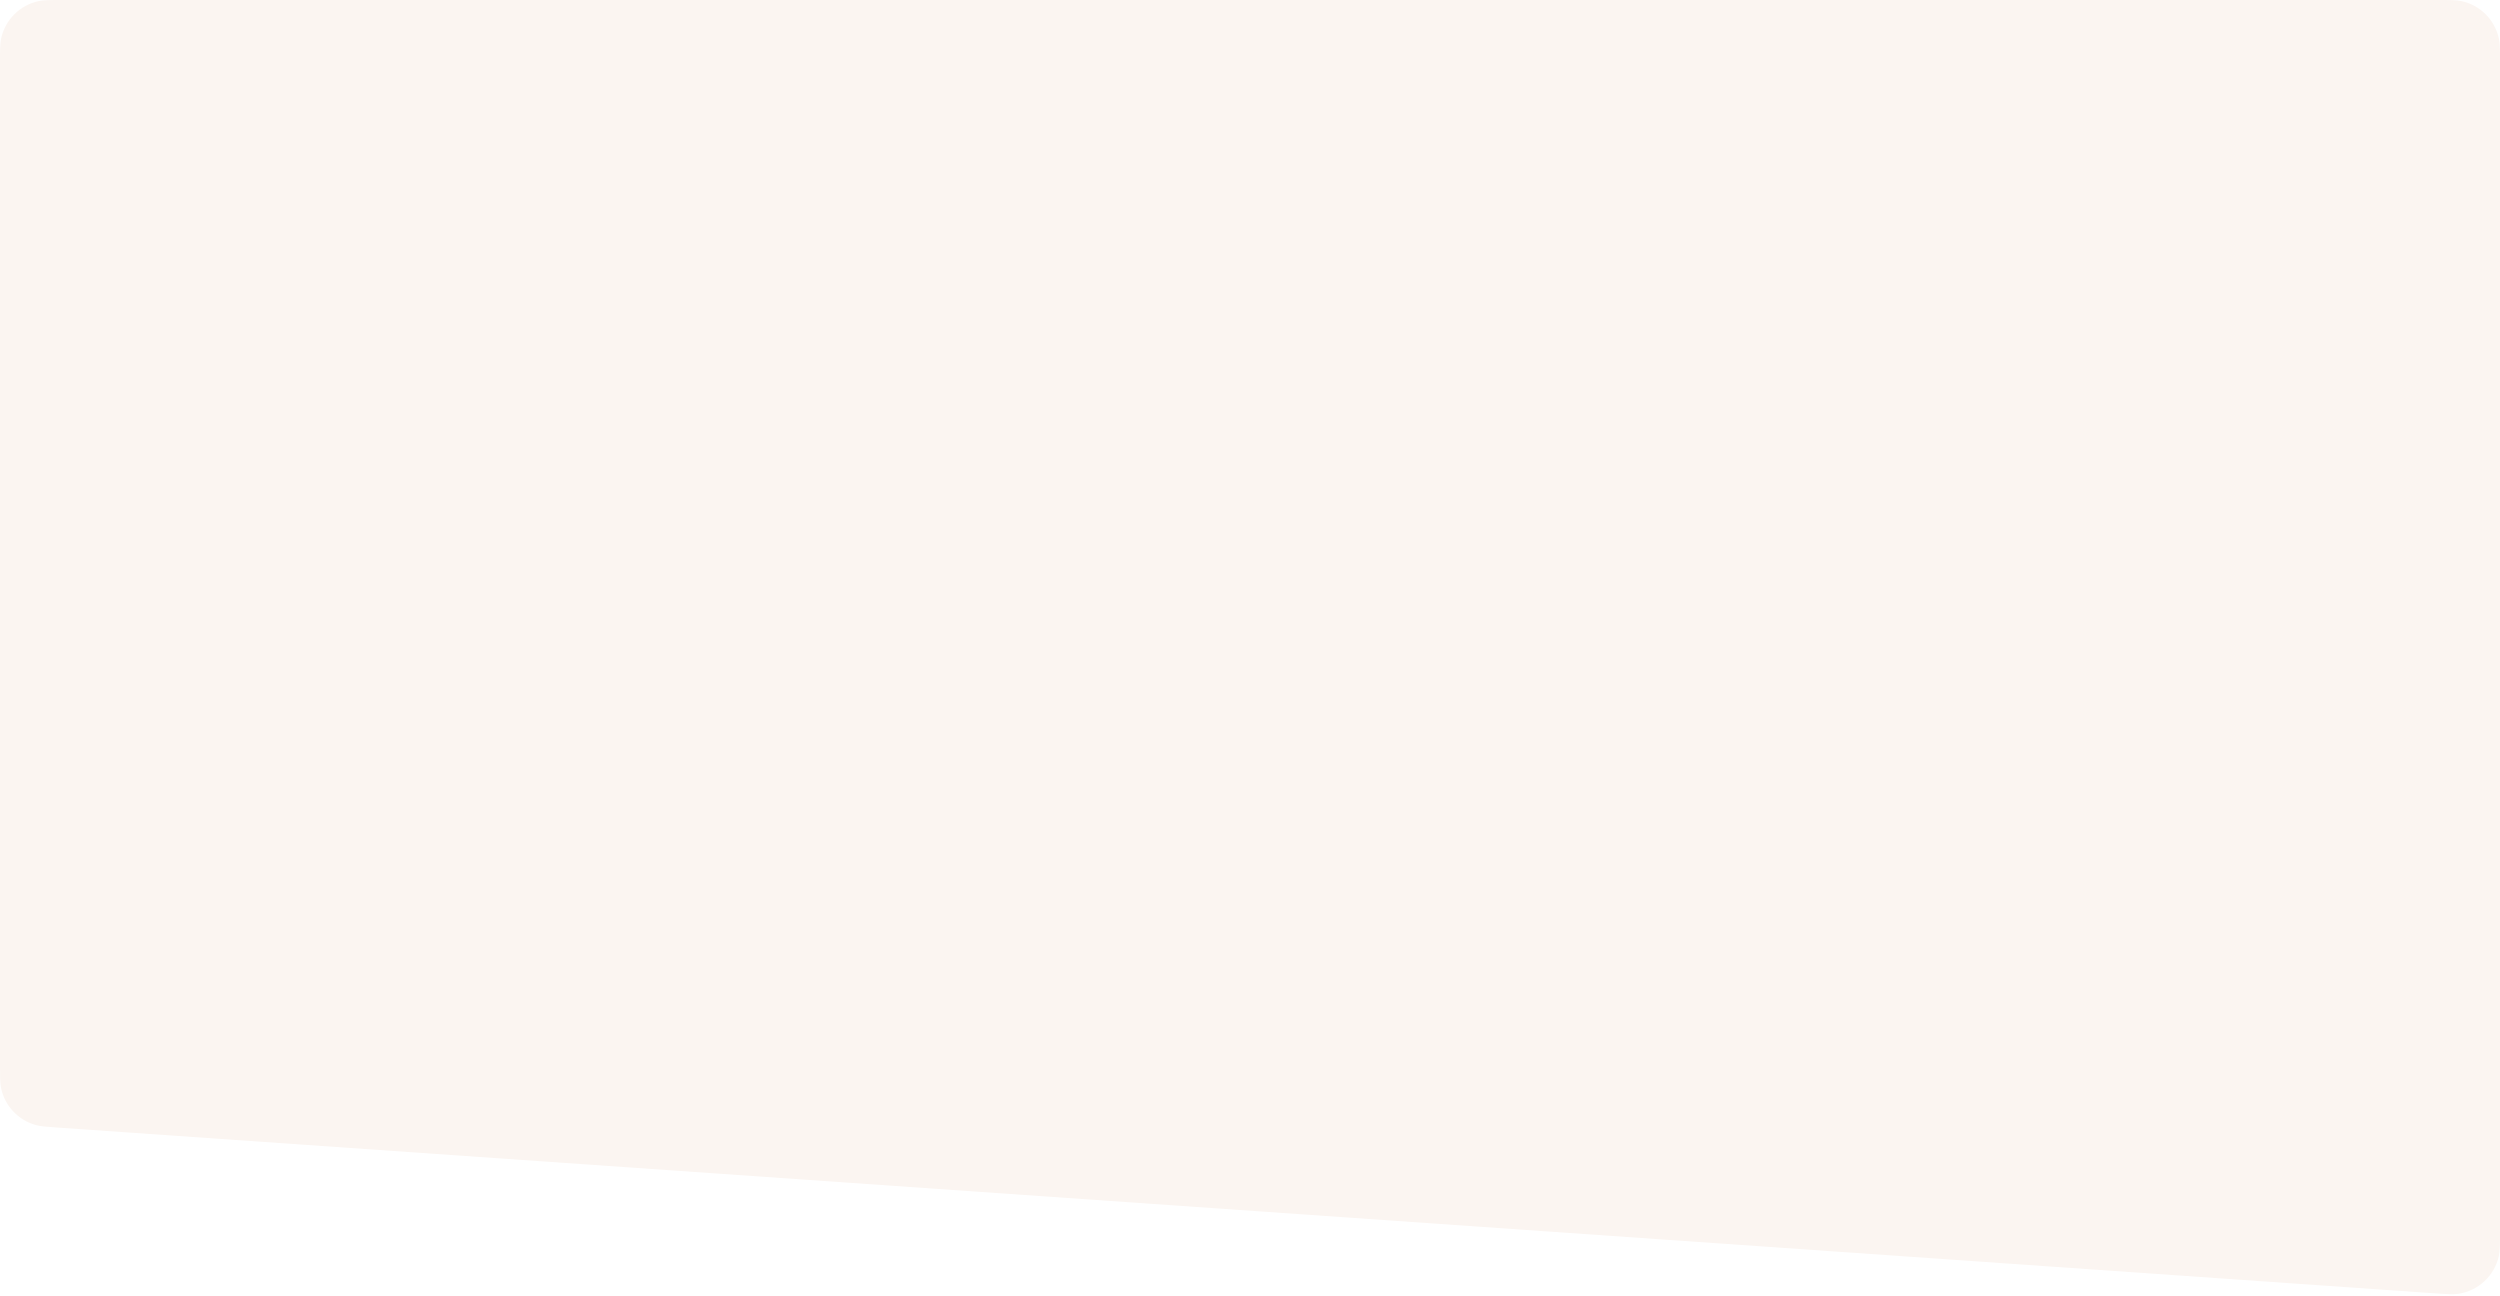
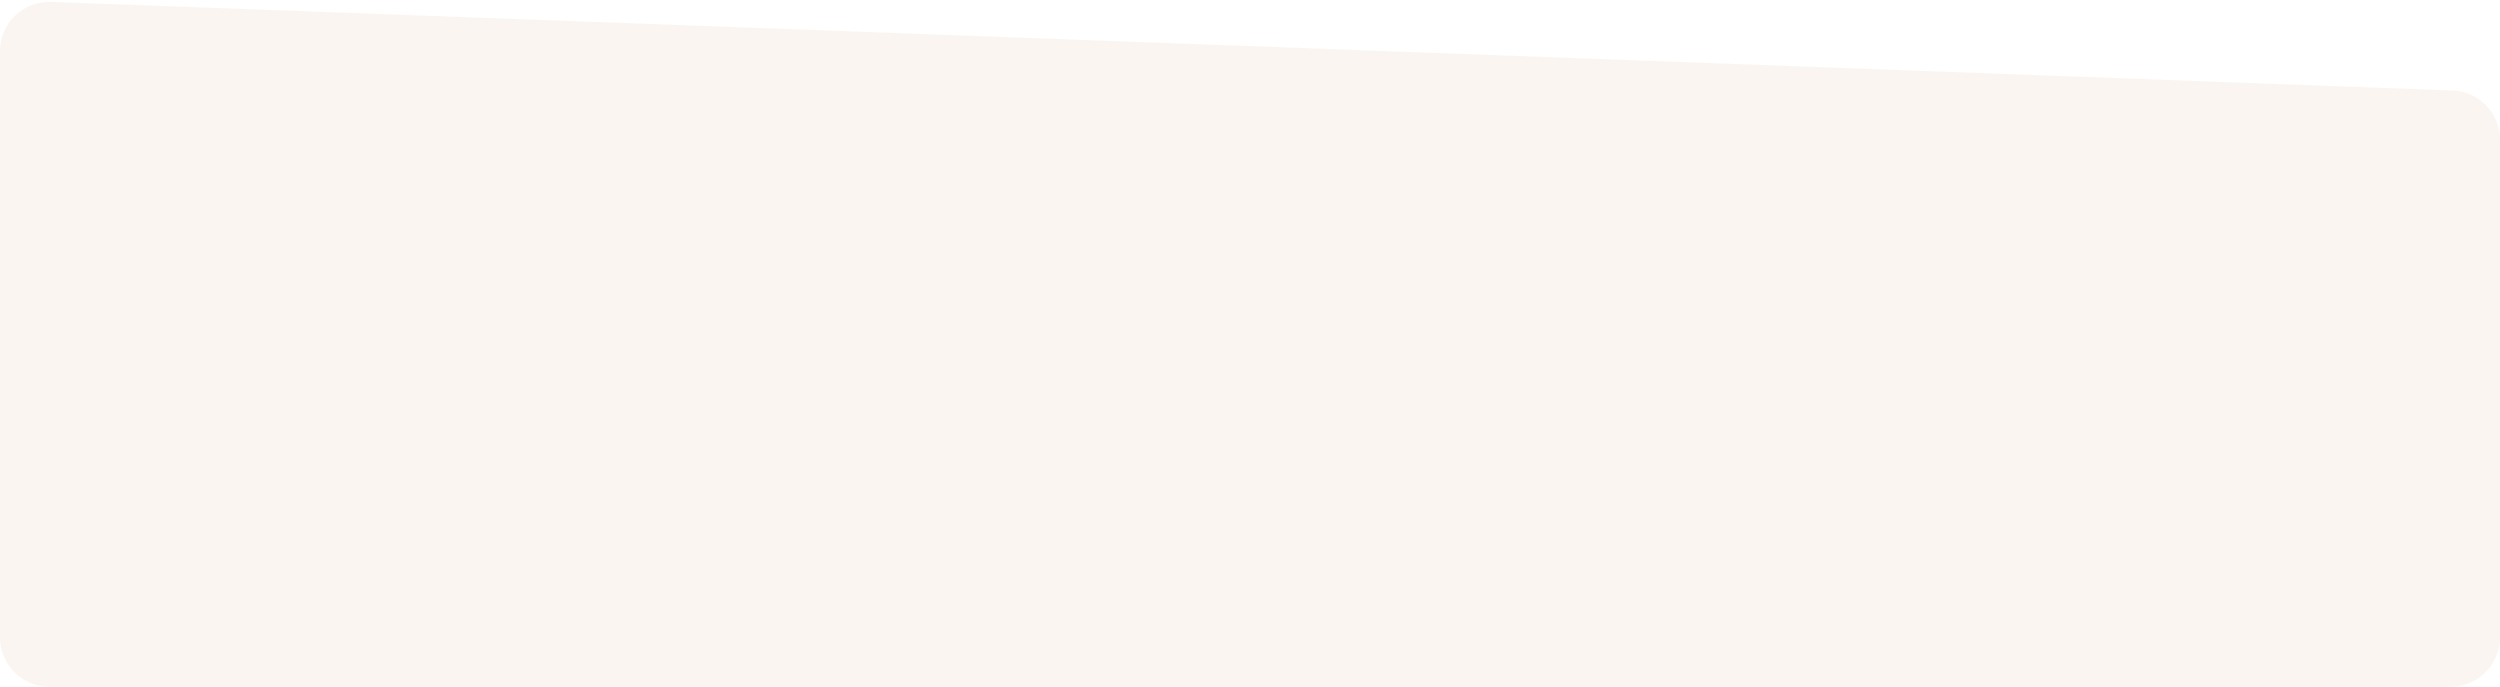
- <svg xmlns="http://www.w3.org/2000/svg" width="1227" height="636" viewBox="0 0 1227 636" fill="none">
-   <path d="M0 30.48C0 24.457 0 21.446 0.538 18.949C2.523 9.727 9.727 2.523 18.949 0.538C21.446 0 24.457 0 30.48 0H1196.52C1202.54 0 1205.55 0 1208.05 0.538C1217.27 2.523 1224.48 9.727 1226.46 18.949C1227 21.446 1227 24.457 1227 30.48V604.321C1227 610.731 1227 613.937 1226.41 616.54C1224.24 626.175 1216.39 633.498 1206.63 634.992C1203.99 635.396 1200.79 635.173 1194.4 634.727L28.36 553.419C22.717 553.025 19.896 552.828 17.546 552.172C8.884 549.754 2.301 542.696 0.491 533.887C0 531.497 0 528.669 0 523.012V30.48Z" fill="#FBF5F1" />
+ <svg xmlns="http://www.w3.org/2000/svg" width="1216" height="334" viewBox="0 0 1216 334" fill="none">
+   <path d="M1216 310C1216 323.255 1205.25 334 1192 334L24 334C10.745 334 9.39372e-07 323.255 2.09815e-06 310L2.70222e-05 24.902C2.82113e-05 11.3 11.292 0.417 24.885 0.918L1192.88 44.009C1205.79 44.485 1216 55.082 1216 67.992L1216 310Z" fill="#FBF5F1" />
</svg>
